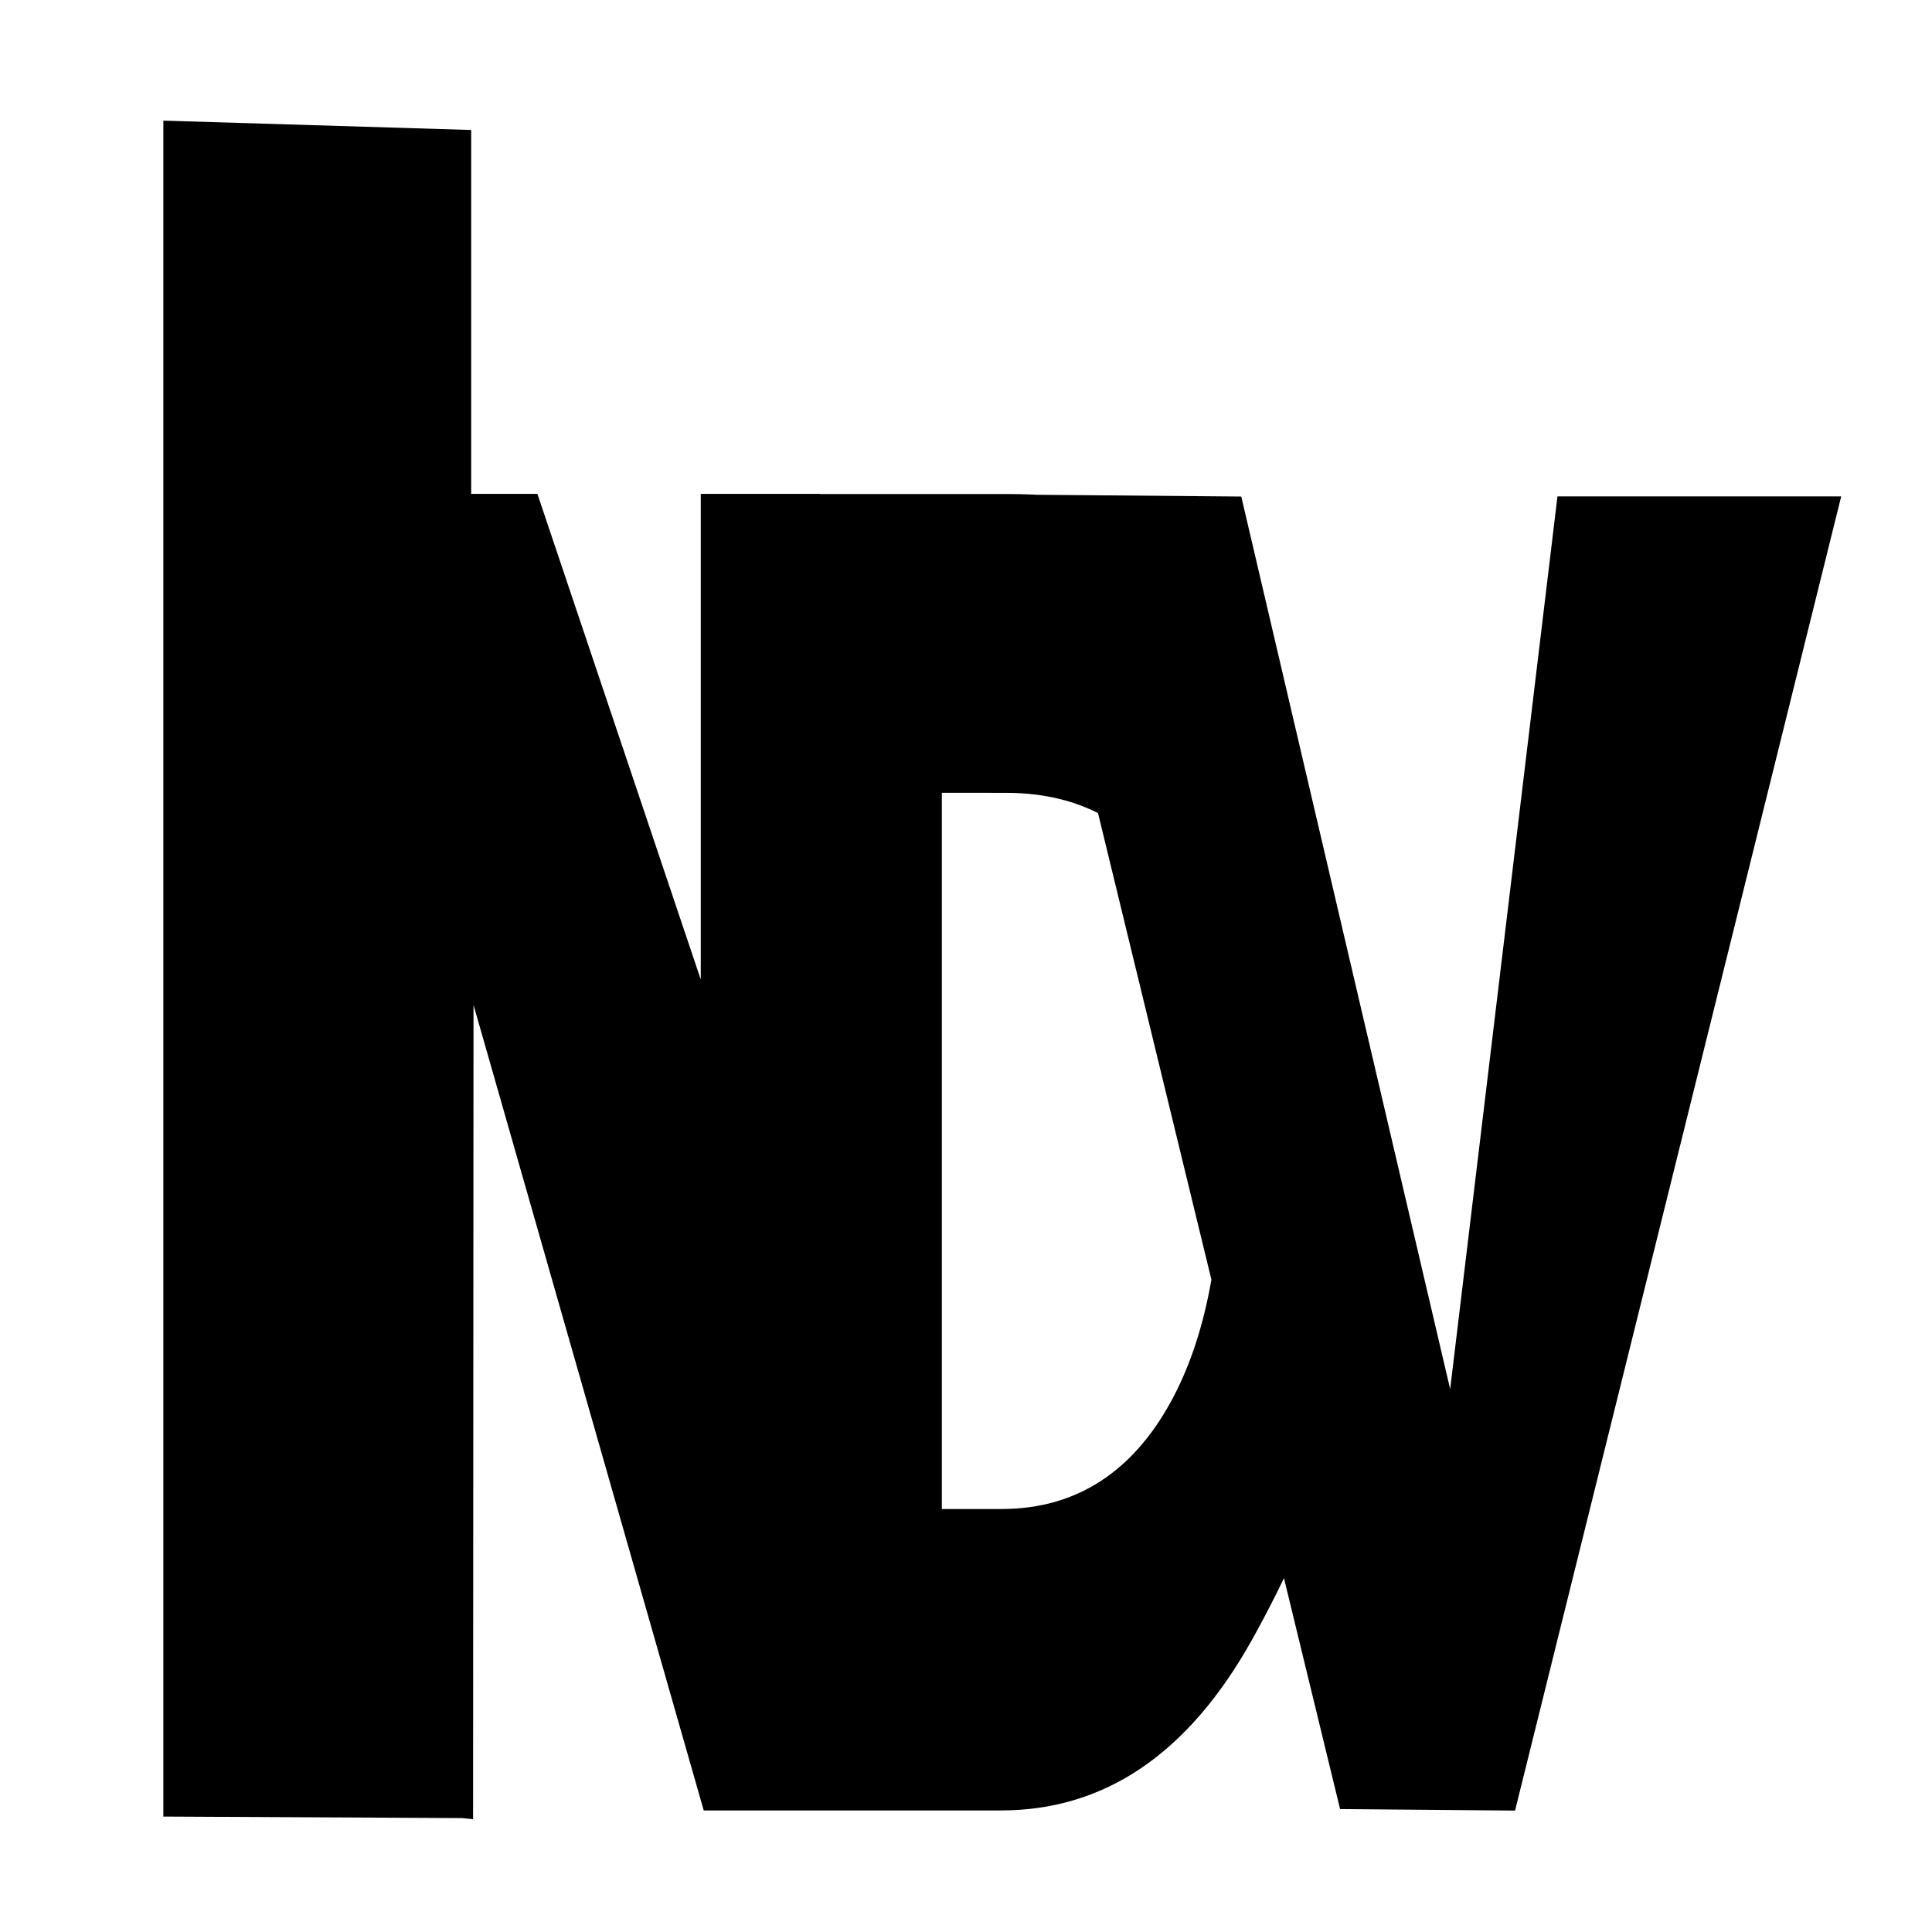
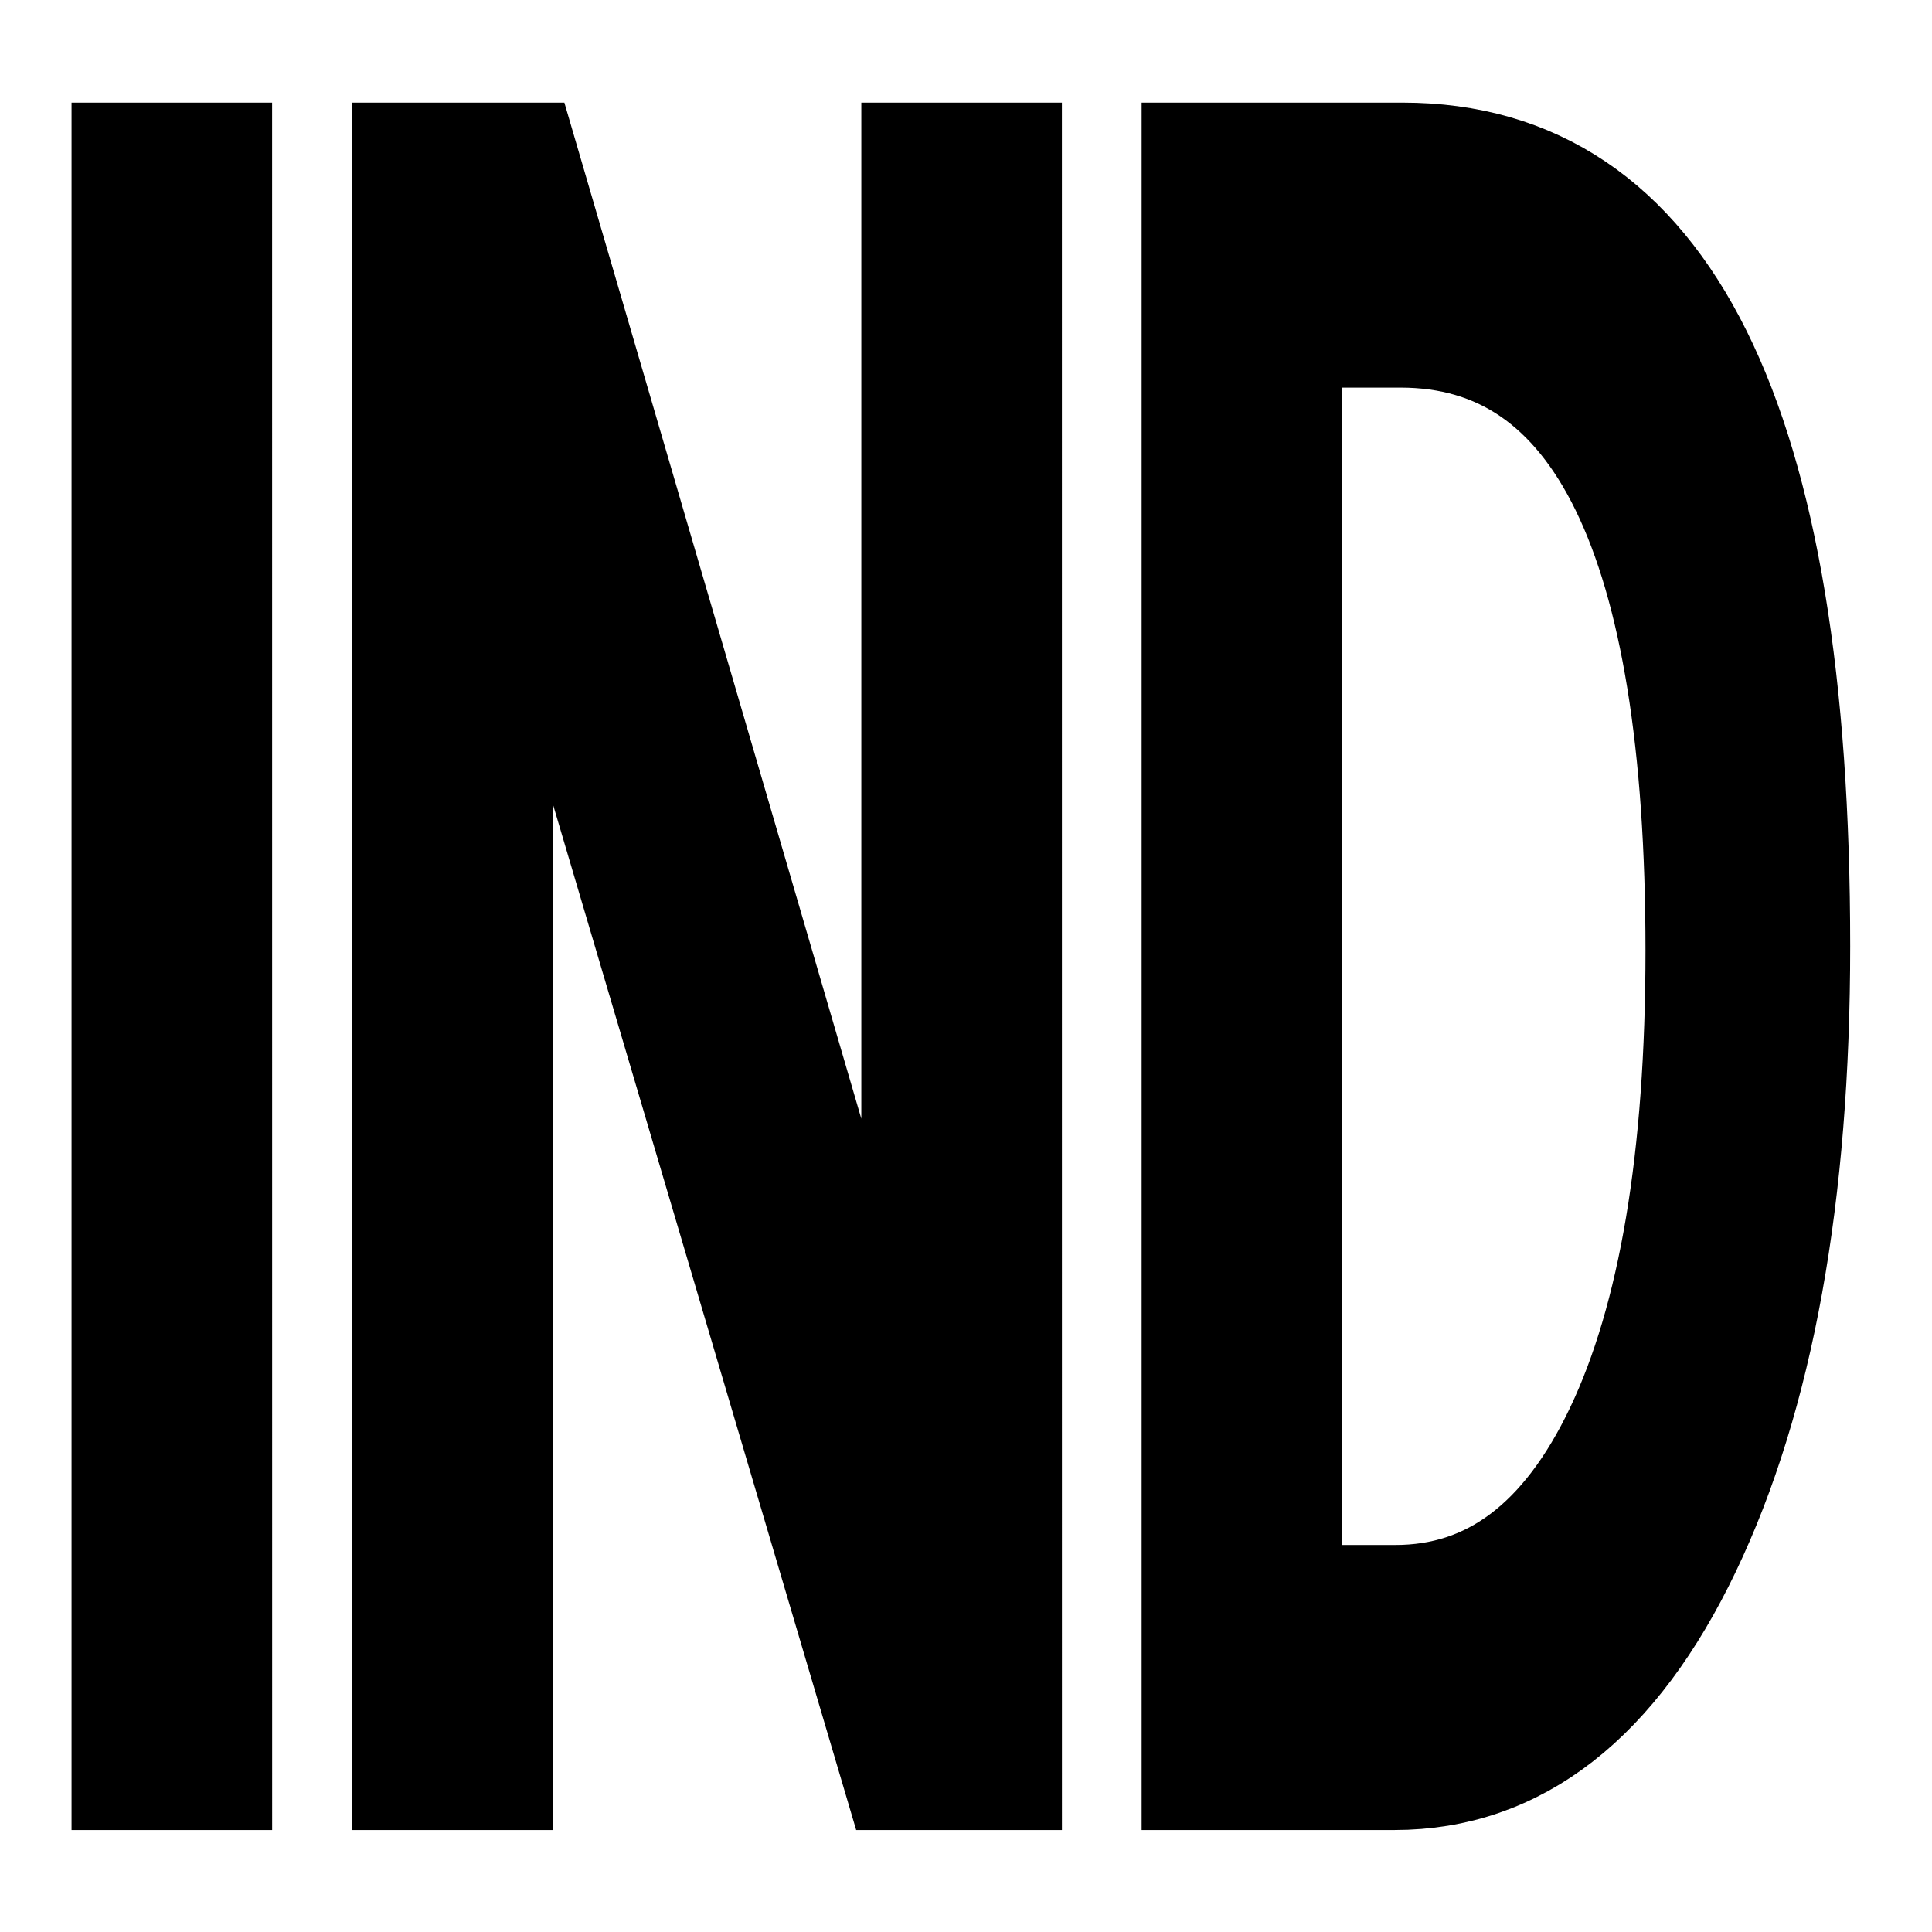
<svg xmlns="http://www.w3.org/2000/svg" height="48" width="48" version="1.1" id="svg4" xml:space="preserve">
  <defs id="defs8" />
-   <path d="M 18.979,24.781 8.326,24.763 V 3.04 L 18.979,3.148 Z M 33.987,24.673 H 30.879 L 19.746,11.687 c -0.282,-0.326 -0.513,-0.667 -0.694,-1.023 h -0.091 c 0.08,0.348 0.123,1.094 0.121,2.238 l -0.019,11.853 -2.515,-0.083 V 8.381 l 6.044,-2e-7 12.898,12.782 c 0.651,0.53 -4.078,0.894 -3.947,1.091 h 0.06 C 31.502,21.783 31.452,20.984 31.452,19.856 V 8.381 h 2.534 z m 2.208,0 V 8.383 h 7.163 c 11.77,0 10.896,2.615 13.71,7.921 1.316,2.482 -1.272,4.547 -3.816,6.08 -2.532,1.526 -5.927,2.289 -10.183,2.289 z M 39.233,10.075 V 22.942 h 3.871 c 3.4,0 6.047,-0.573 7.94,-1.719 1.893,-1.146 2.84,-2.771 2.84,-4.873 0,-4.183 -3.533,-6.274 -10.599,-6.274 z M 76.649,8.417 64.546,24.673 58.327,24.655 52.4,16.527 46.474,8.399 52.739,8.417 61.788,21.306 c 0.289,0.416 0.509,0.896 0.661,1.44 l 0.091,0 c 0.066,-0.453 0.372,-0.941 0.752,-1.462 L 67.931,8.417 Z" id="text1" style="font-size:30.896px;line-height:1.25;font-family:'Segoe UI';-inkscape-font-specification:'Segoe UI, Normal';text-align:center;text-anchor:middle;fill:#000000;fill-opacity:1;stroke:#000000;stroke-width:2.593;stroke-opacity:1" transform="scale(0.5773565,1.732032)" aria-label="INDV" />
-   <g id="layer1" />
+   <g id="layer1" transform="translate(82.20116,-10.96016)" />
+   <path d="M 5.345,44.05 H 3.194 V 3.966 h 2.15 z m 19.622,0 h -2.637 l -9.446,-31.95 q -0.358,-1.202 -0.589,-2.516 h -0.077 q 0.102,1.286 0.102,5.507 V 44.05 H 10.17 V 3.966 h 2.79 l 9.19,31.446 q 0.576,1.957 0.742,2.683 h 0.051 Q 22.816,36.363 22.816,32.198 V 3.966 h 2.15 z m 4.813,0 V 3.966 h 5.069 q 9.702,0 9.702,19.539 0,9.28 -2.701,14.927 -2.688,5.618 -7.206,5.618 z M 31.93,8.215 V 39.801 h 2.739 q 3.61,0 5.619,-4.221 2.01,-4.221 2.01,-11.964 0,-15.402 -7.501,-15.402 z" id="text1" style="font-size:40.635px;line-height:1.25;font-family:'Segoe UI';-inkscape-font-specification:'Segoe UI, Normal';text-align:center;text-anchor:middle;stroke:#000000;stroke-width:2.833" aria-label="IND" />
</svg>
